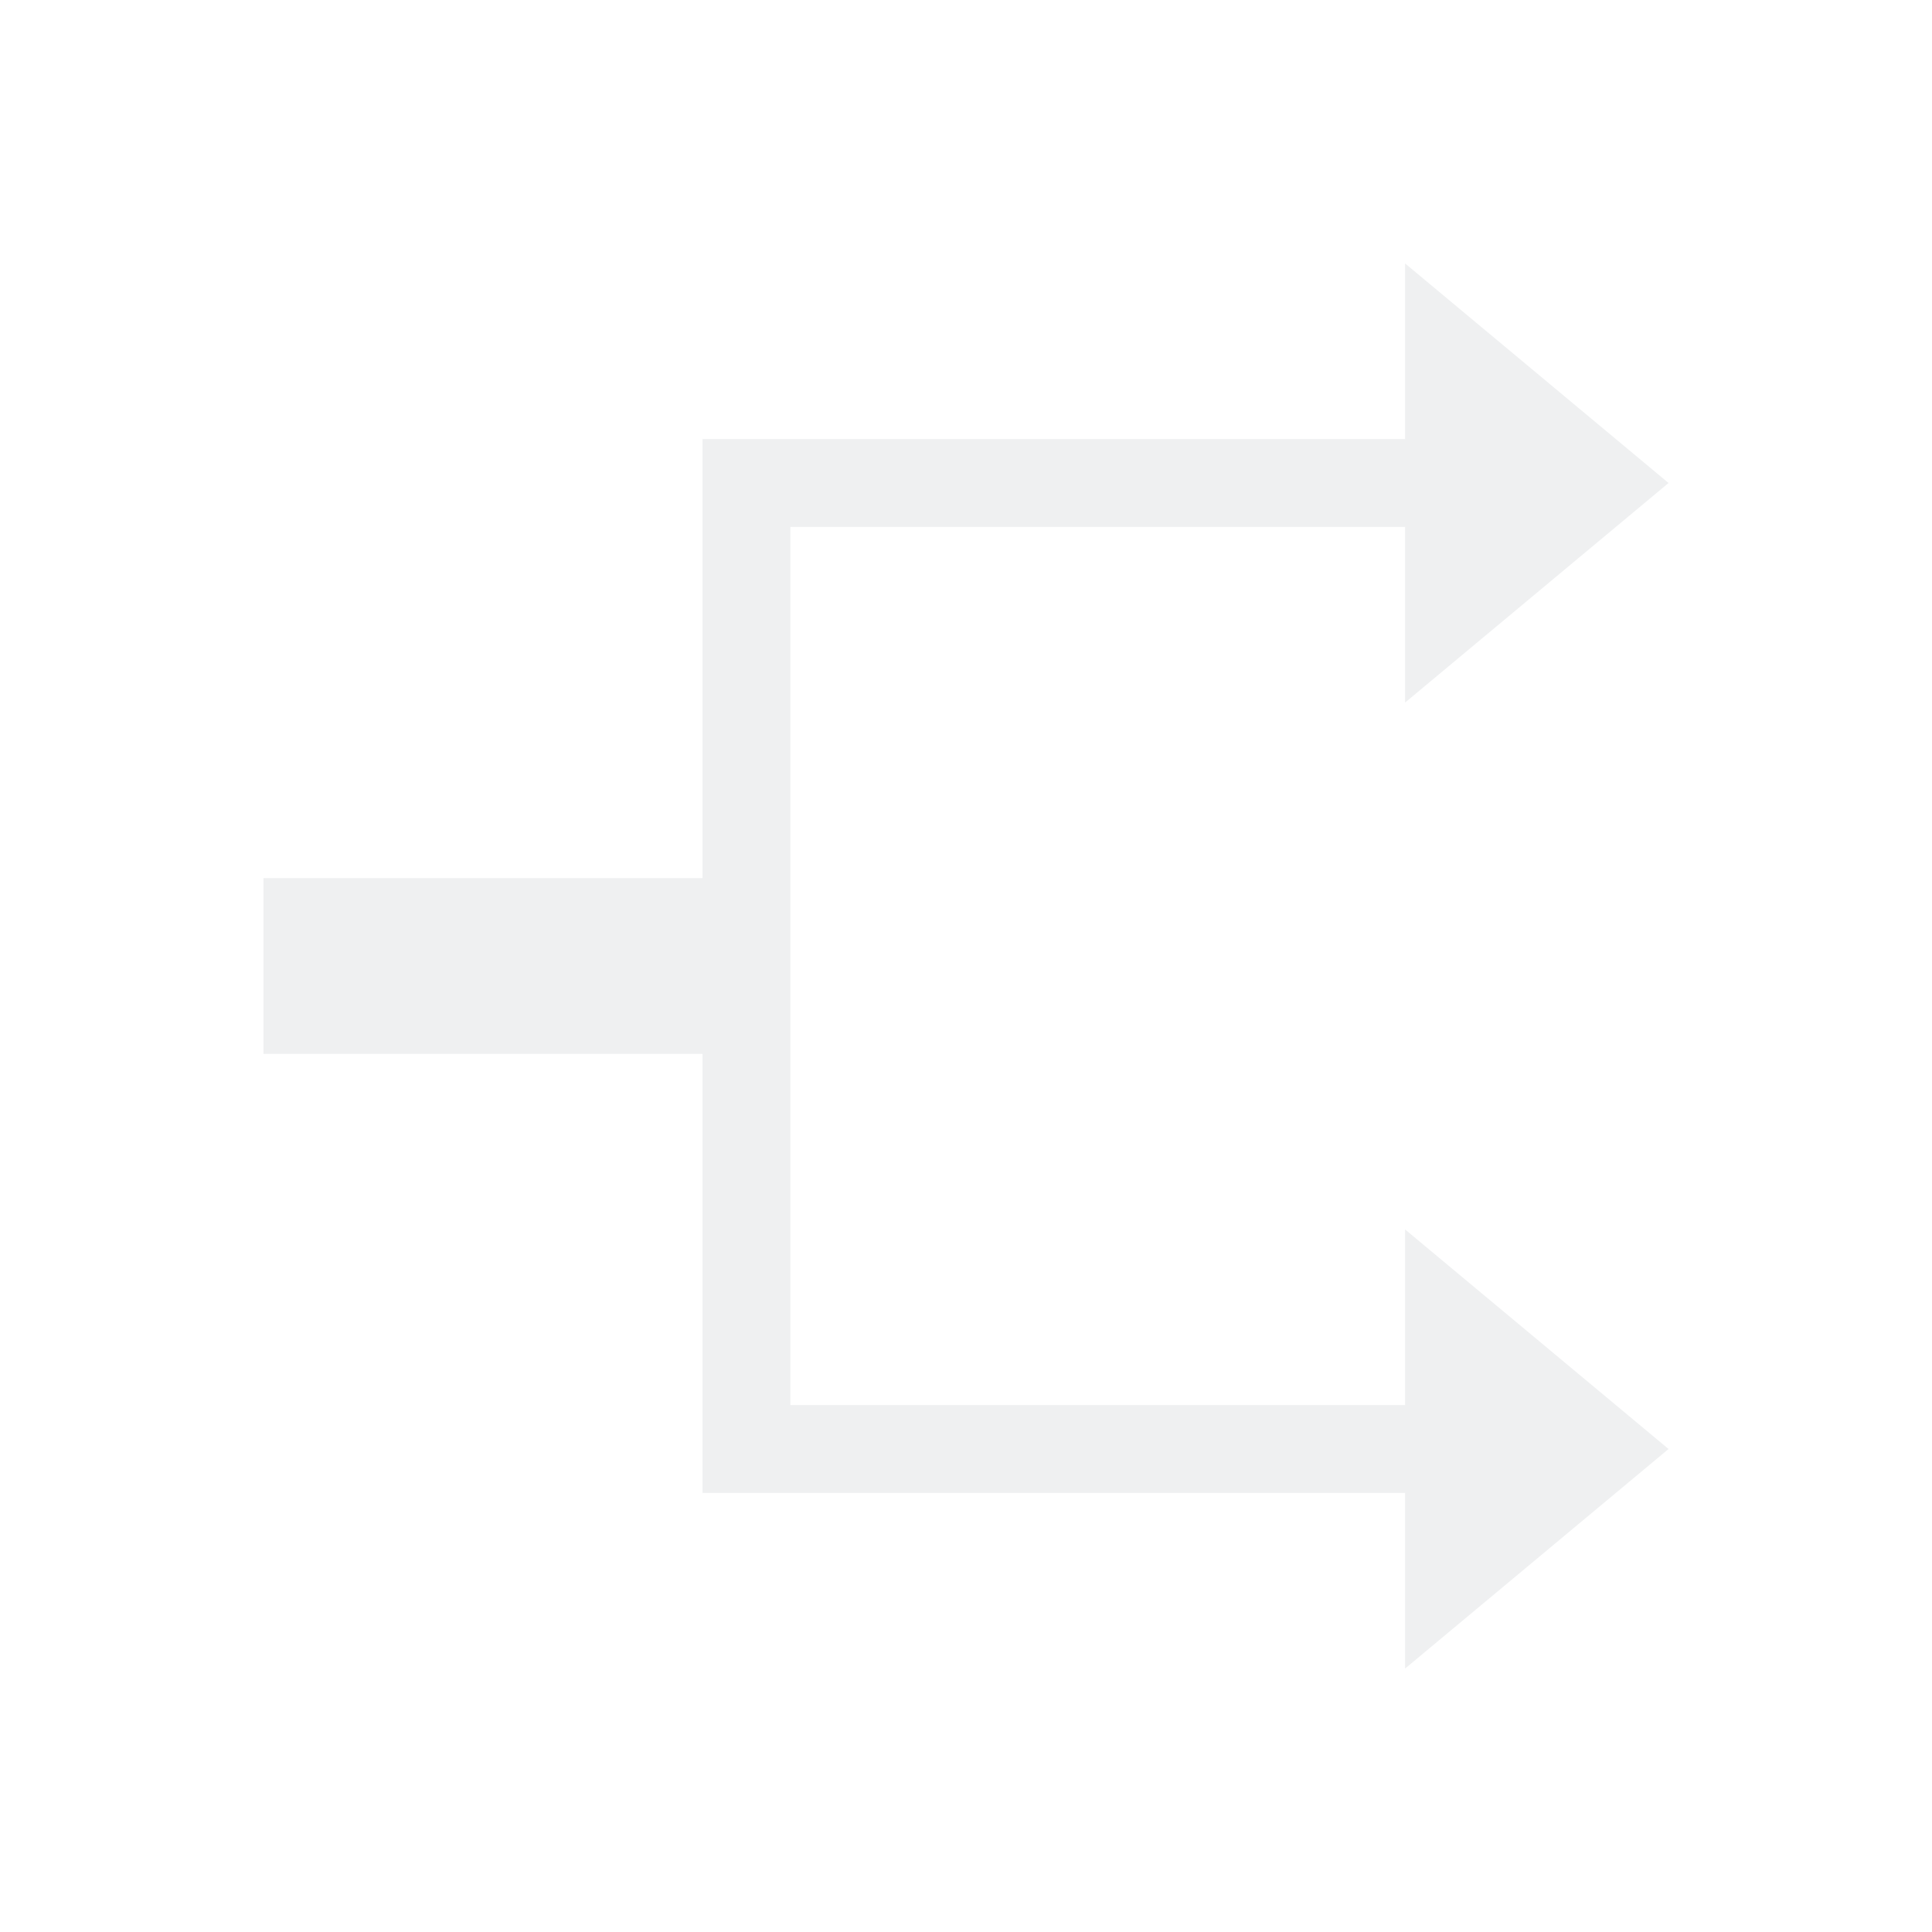
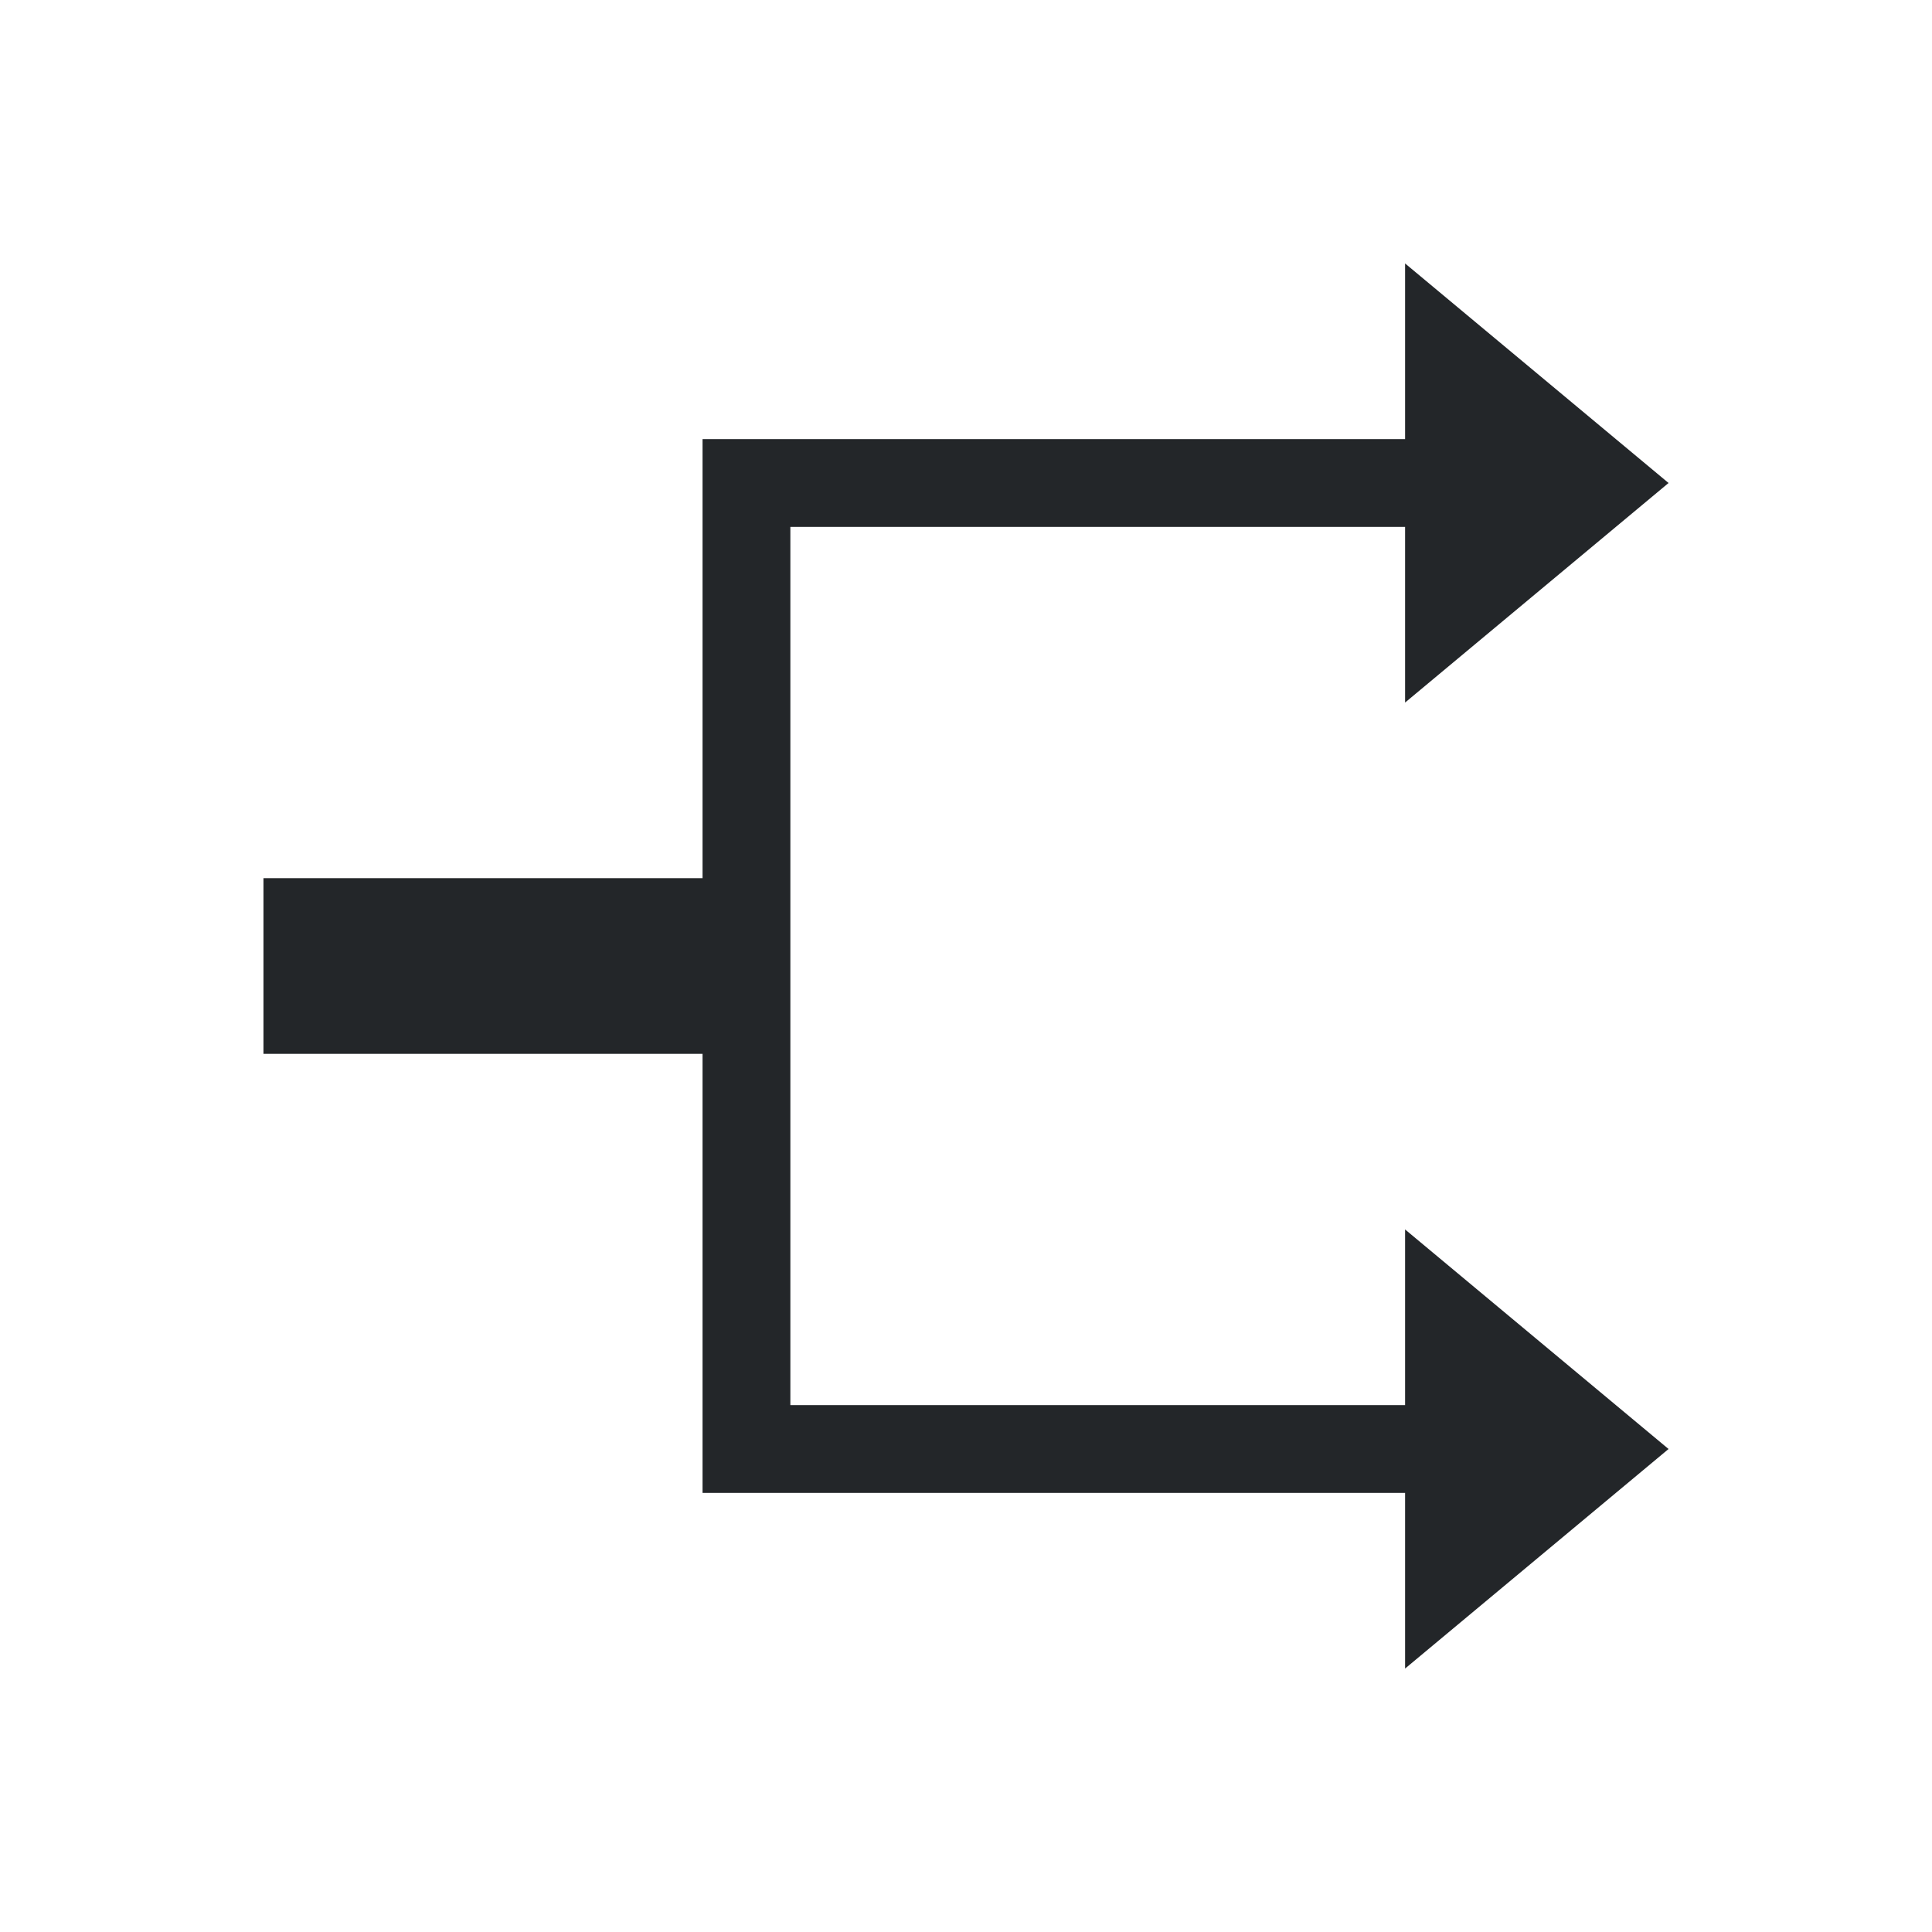
<svg xmlns="http://www.w3.org/2000/svg" viewBox="0 0 22 22">
  <defs id="defs3051">
    <style type="text/css" id="current-color-scheme">
      .ColorScheme-Text {
-         color:#eff0f1;
+         color:#232629;
      }
      </style>
  </defs>
  <path style="fill:currentColor;fill-opacity:1;stroke:none" d="M 16 3 L 16 5 L 9 5 L 8 5 L 8 10 L 3 10 L 3 12 L 8 12 L 8 17 L 9 17 L 16 17 L 16 19 L 19 16.5 L 16 14 L 16 16 L 9 16 L 9 12 L 9 10 L 9 6 L 16 6 L 16 8 L 19 5.5 L 16 3 z " class="ColorScheme-Text" />
</svg>
